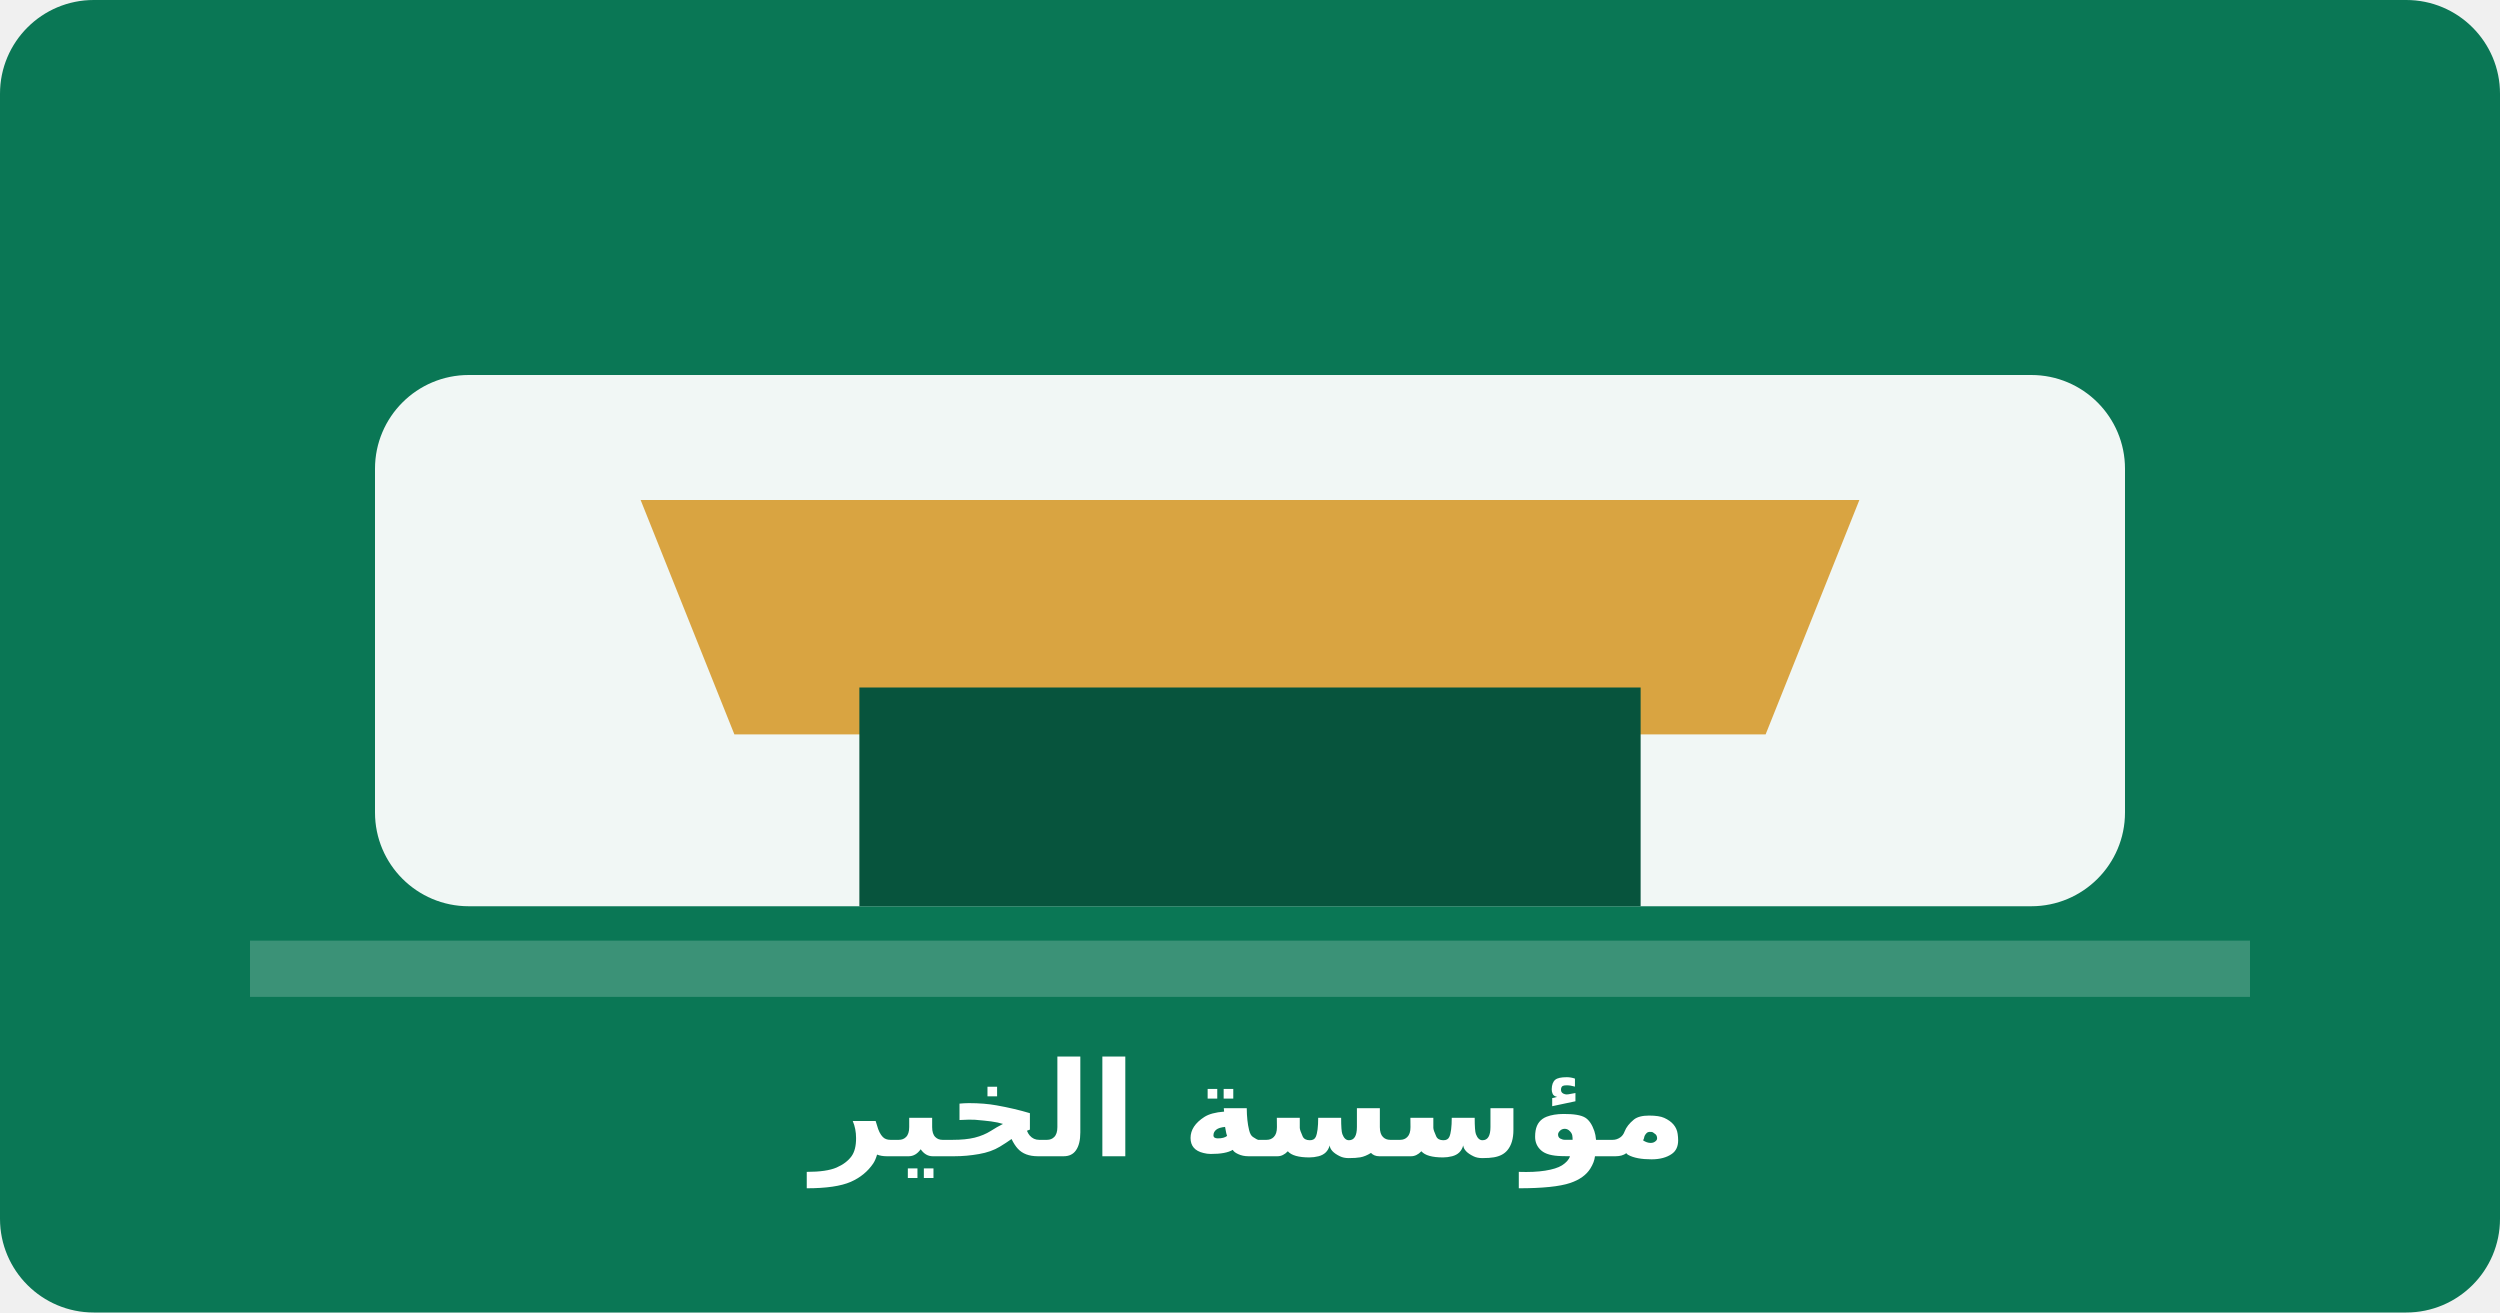
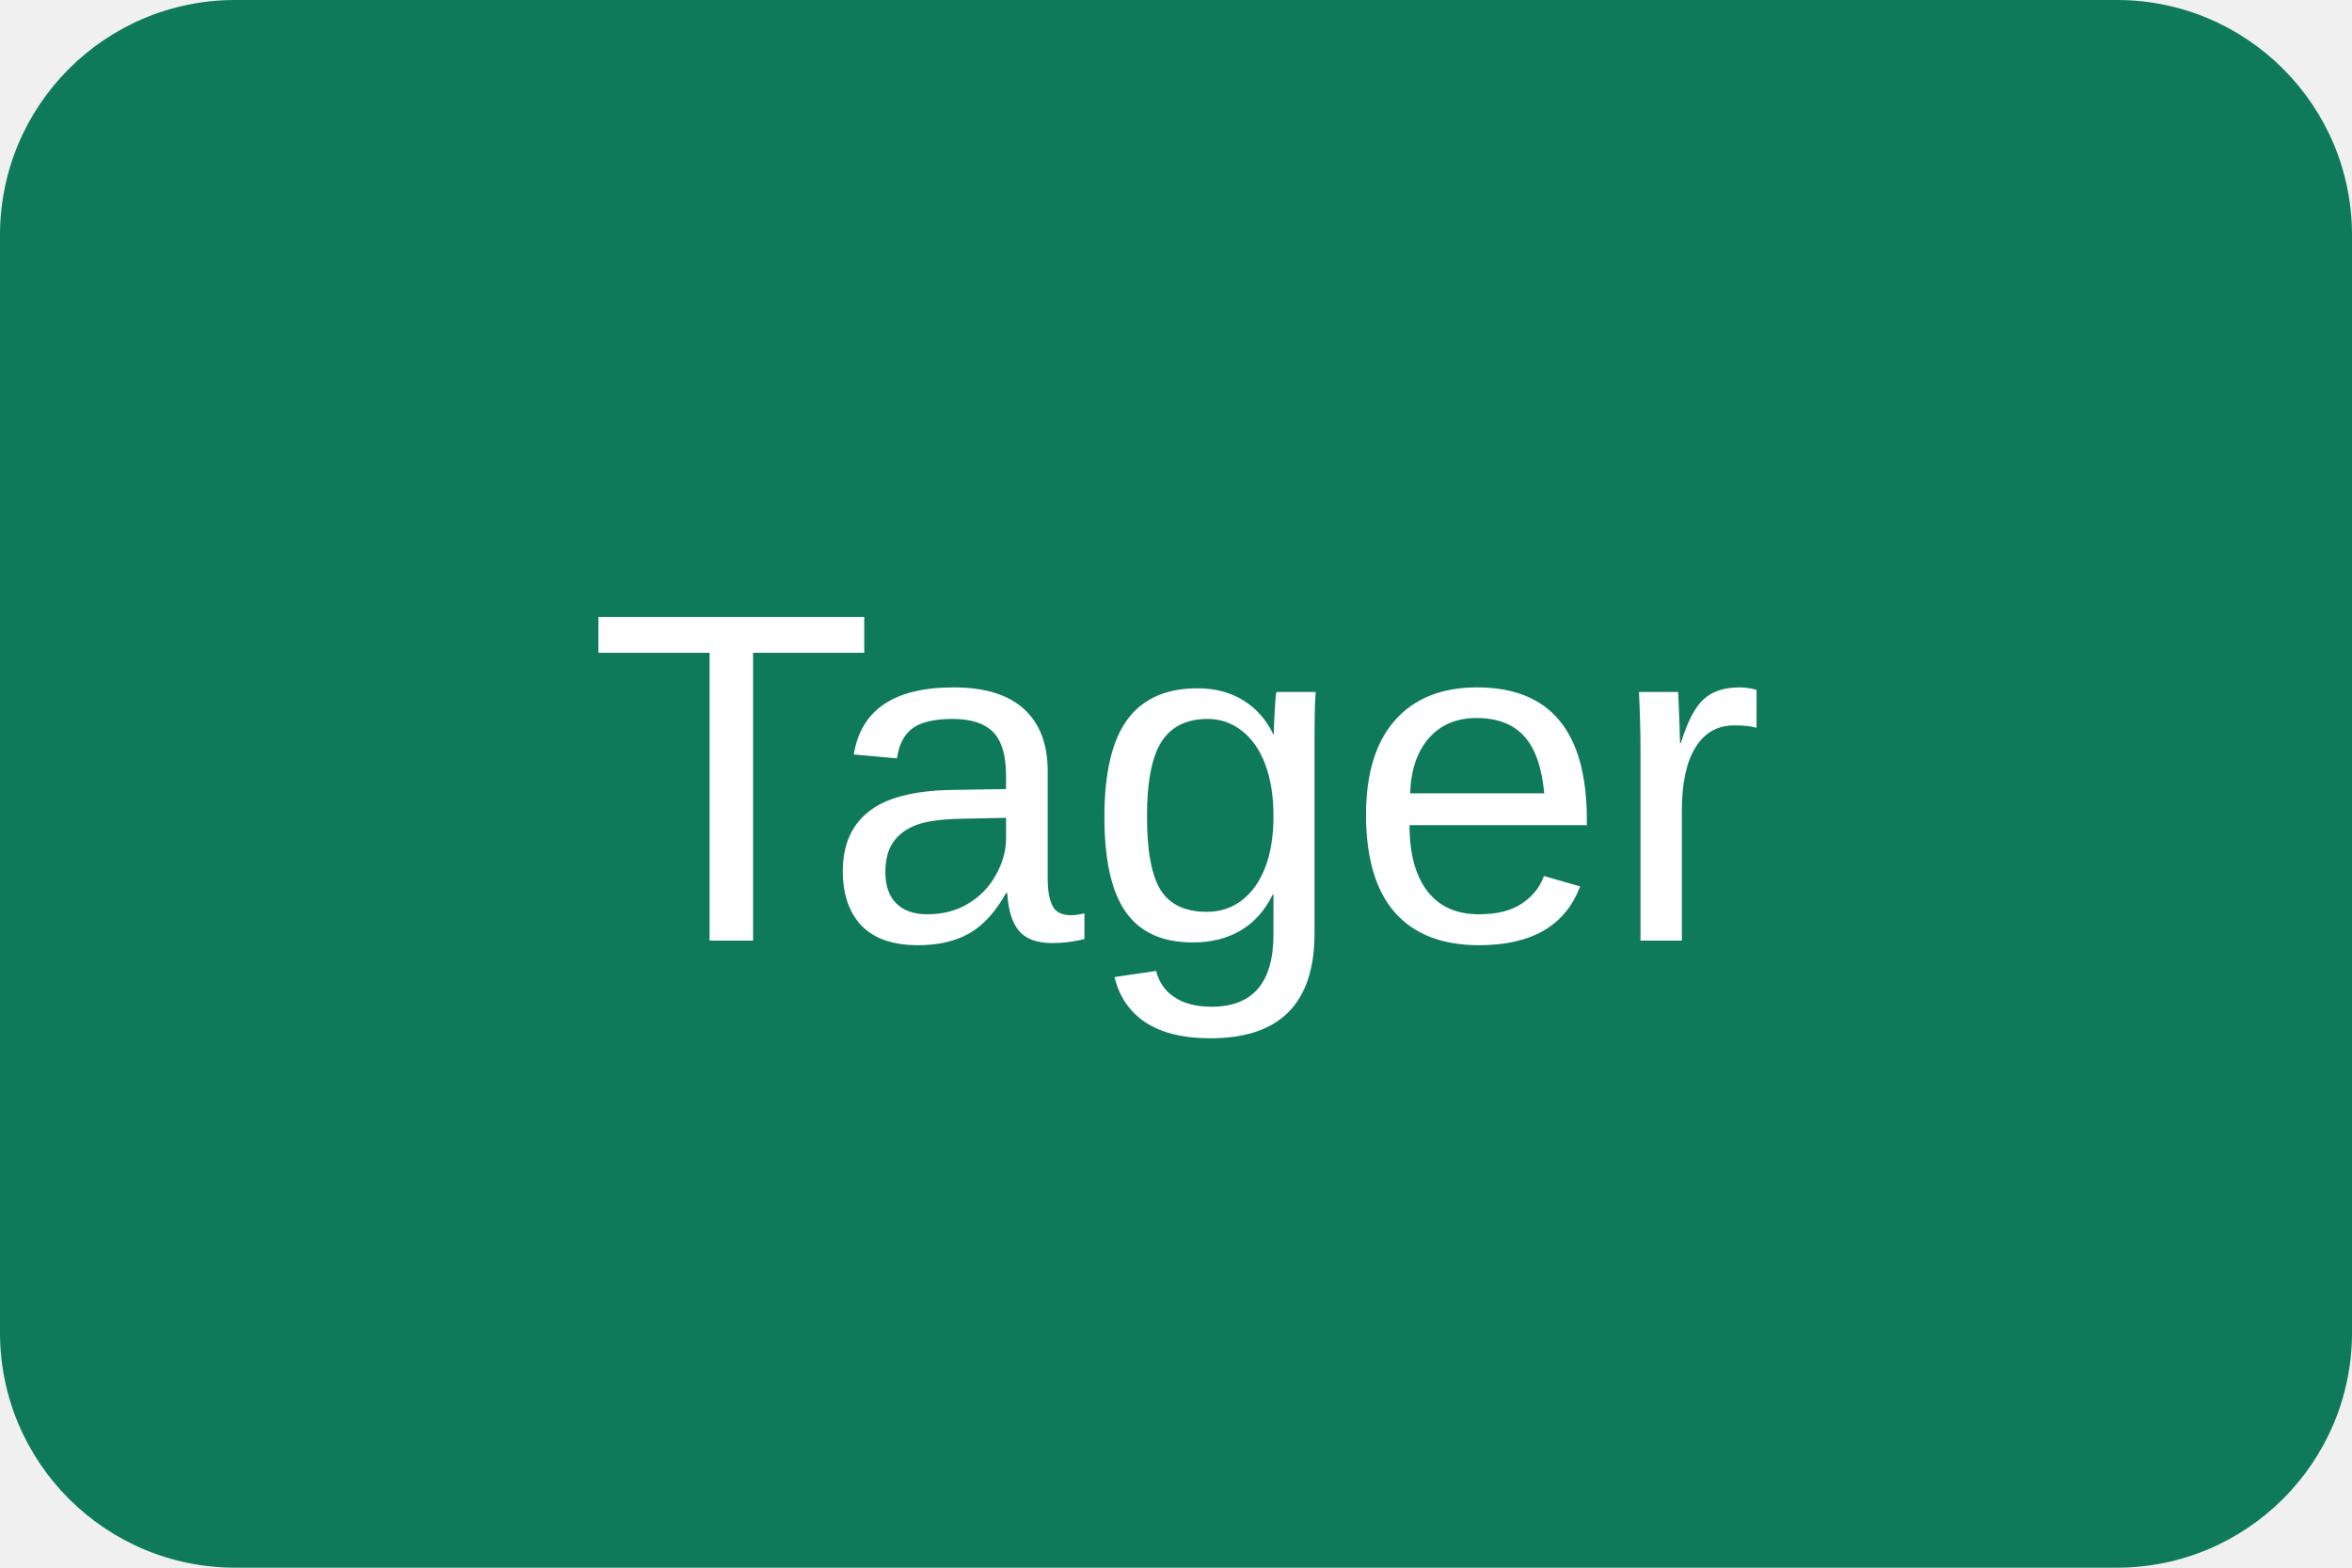
- <svg xmlns="http://www.w3.org/2000/svg" viewBox="0 0 800 420">
-   <rect width="800" height="420" rx="30" fill="#0a7755" />
-   <path d="M80 310h640" stroke="#fff" stroke-width="18" opacity=".2" />
-   <rect x="120" y="120" width="560" height="170" rx="30" fill="#fff" opacity=".94" />
-   <path d="M205 160h390l-30 75H235z" fill="#d9a441" />
-   <rect x="275" y="220" width="250" height="70" fill="#07543d" />
-   <text x="400" y="370" text-anchor="middle" font-size="42" font-family="Arial" font-weight="700" fill="#fff">مؤسسة الخير</text>
+ <svg xmlns="http://www.w3.org/2000/svg" width="120" height="80" viewBox="0 0 120 80">
+   <rect width="120" height="80" rx="12" fill="#0f7a5a" />
+   <text x="60" y="48" font-size="24" text-anchor="middle" fill="#fff" font-family="Arial">Tager</text>
</svg>
